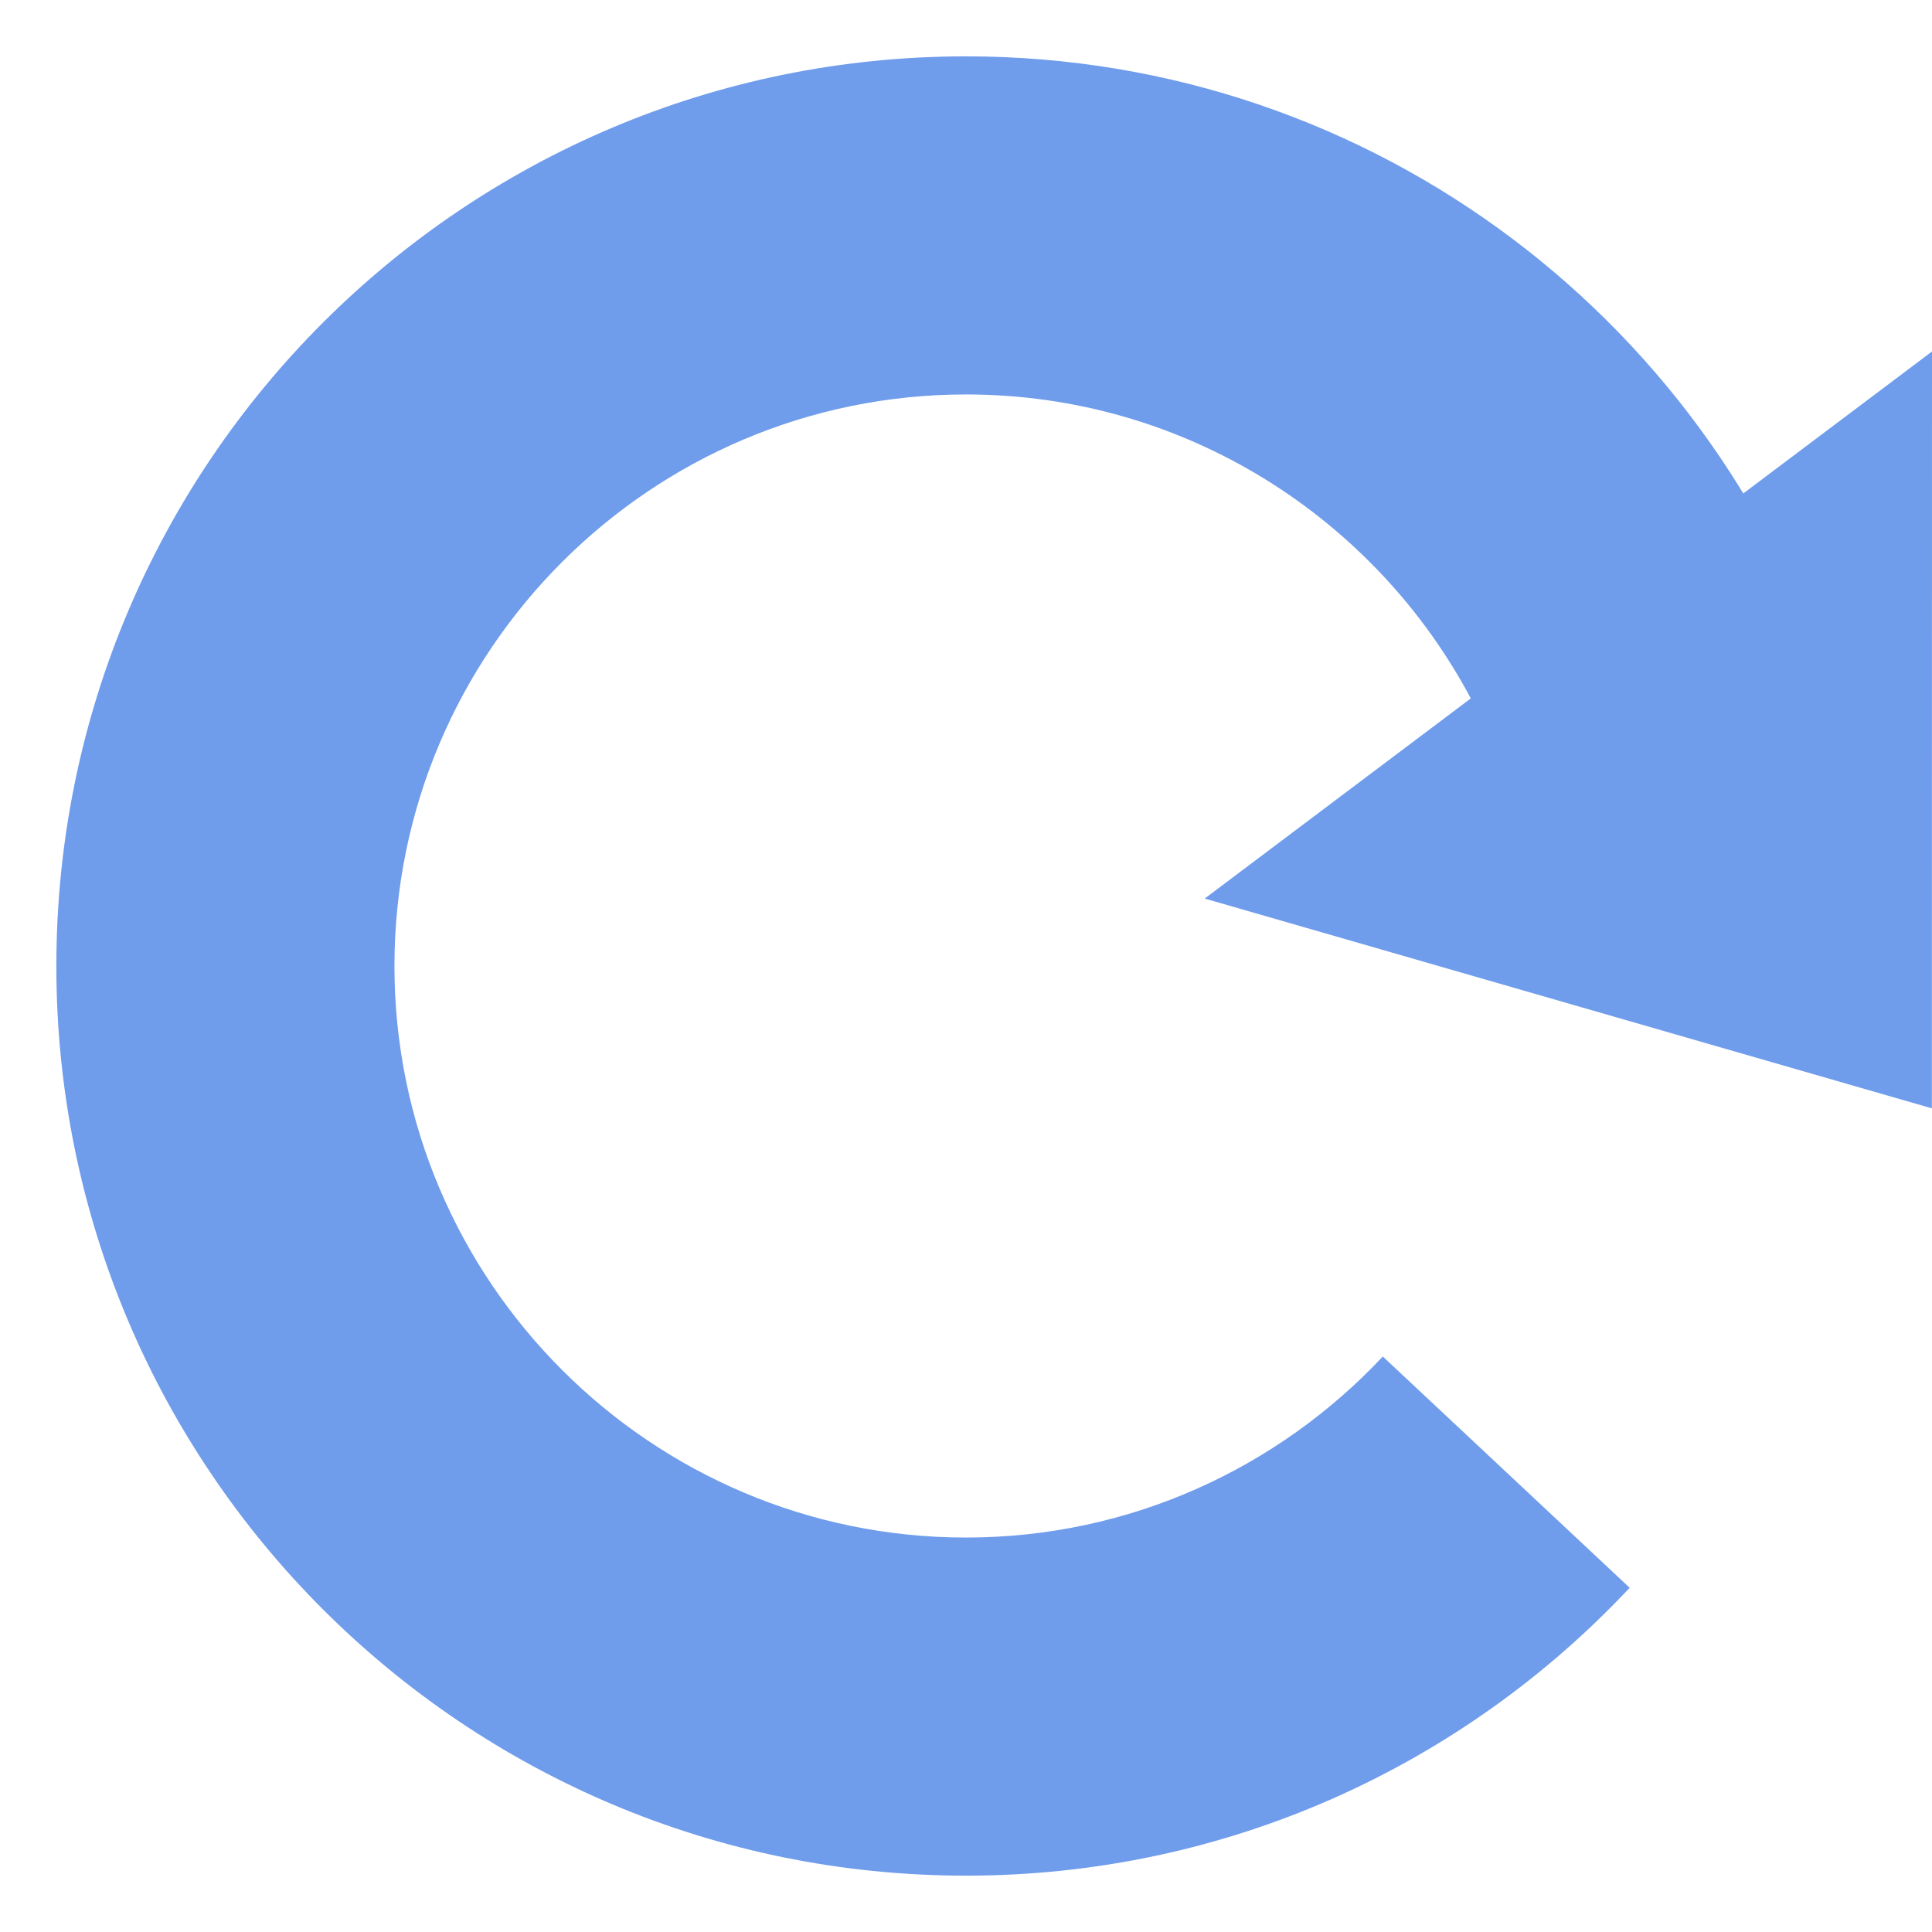
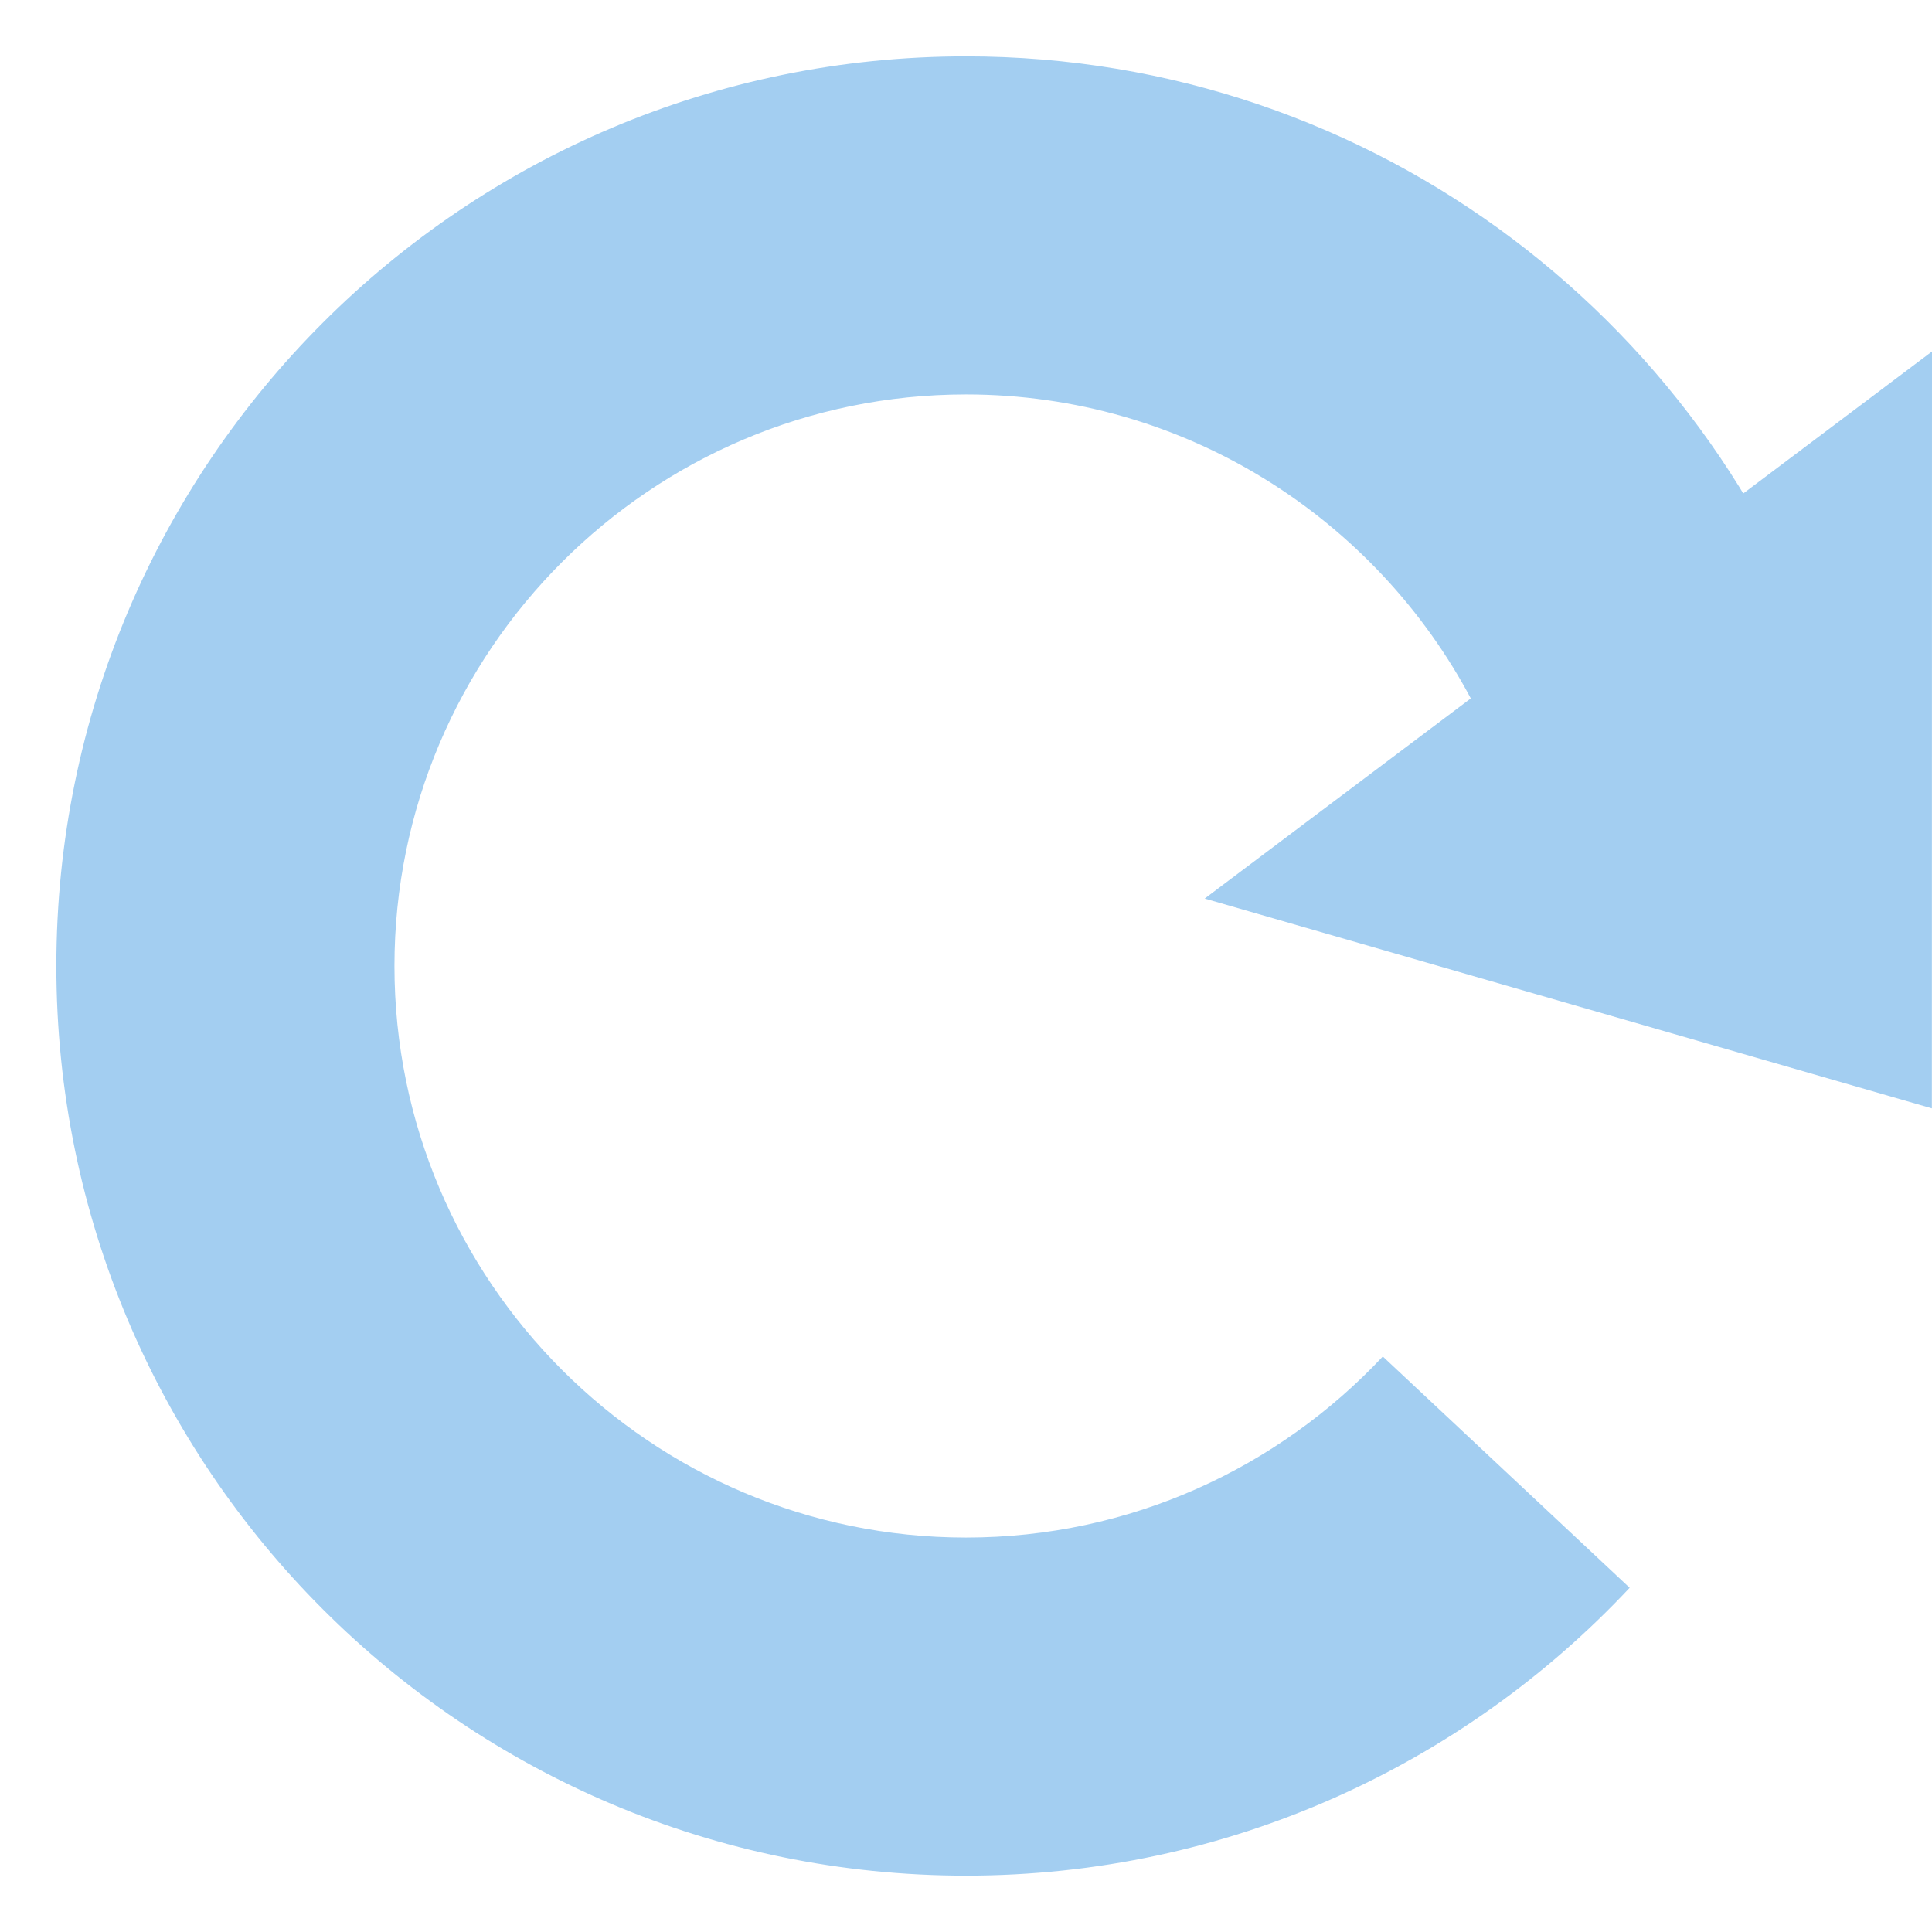
- <svg xmlns="http://www.w3.org/2000/svg" version="1.1" id="Layer_1" viewBox="0 0 120 120" enable-background="new 0 0 120 120" xml:space="preserve" fill="#6F9CEB">
+ <svg xmlns="http://www.w3.org/2000/svg" version="1.1" id="Layer_1" viewBox="0 0 120 120" enable-background="new 0 0 120 120" xml:space="preserve" fill="#A3CEF1">
  <g id="SVGRepo_bgCarrier" stroke-width="0" />
  <g id="SVGRepo_tracerCarrier" stroke-linecap="round" stroke-linejoin="round" />
  <g id="SVGRepo_iconCarrier">
    <g>
      <path d="M60,95.5c-19.575,0-35.5-15.926-35.5-35.5c0-19.575,15.925-35.5,35.5-35.5c13.62,0,25.467,7.714,31.418,19h22.627 C106.984,20.347,85.462,3.5,60,3.5C28.796,3.5,3.5,28.796,3.5,60c0,31.203,25.296,56.5,56.5,56.5 c16.264,0,30.911-6.882,41.221-17.88L85.889,84.255C79.406,91.168,70.201,95.5,60,95.5z" />
    </g>
    <line fill="none" x1="120" y1="0" x2="120" y2="45.336" />
    <line fill="none" x1="91.418" y1="43.5" x2="114.045" y2="43.5" />
    <polygon points="120,21.832 119.992,68.842 74.827,55.811 " />
  </g>
</svg>
